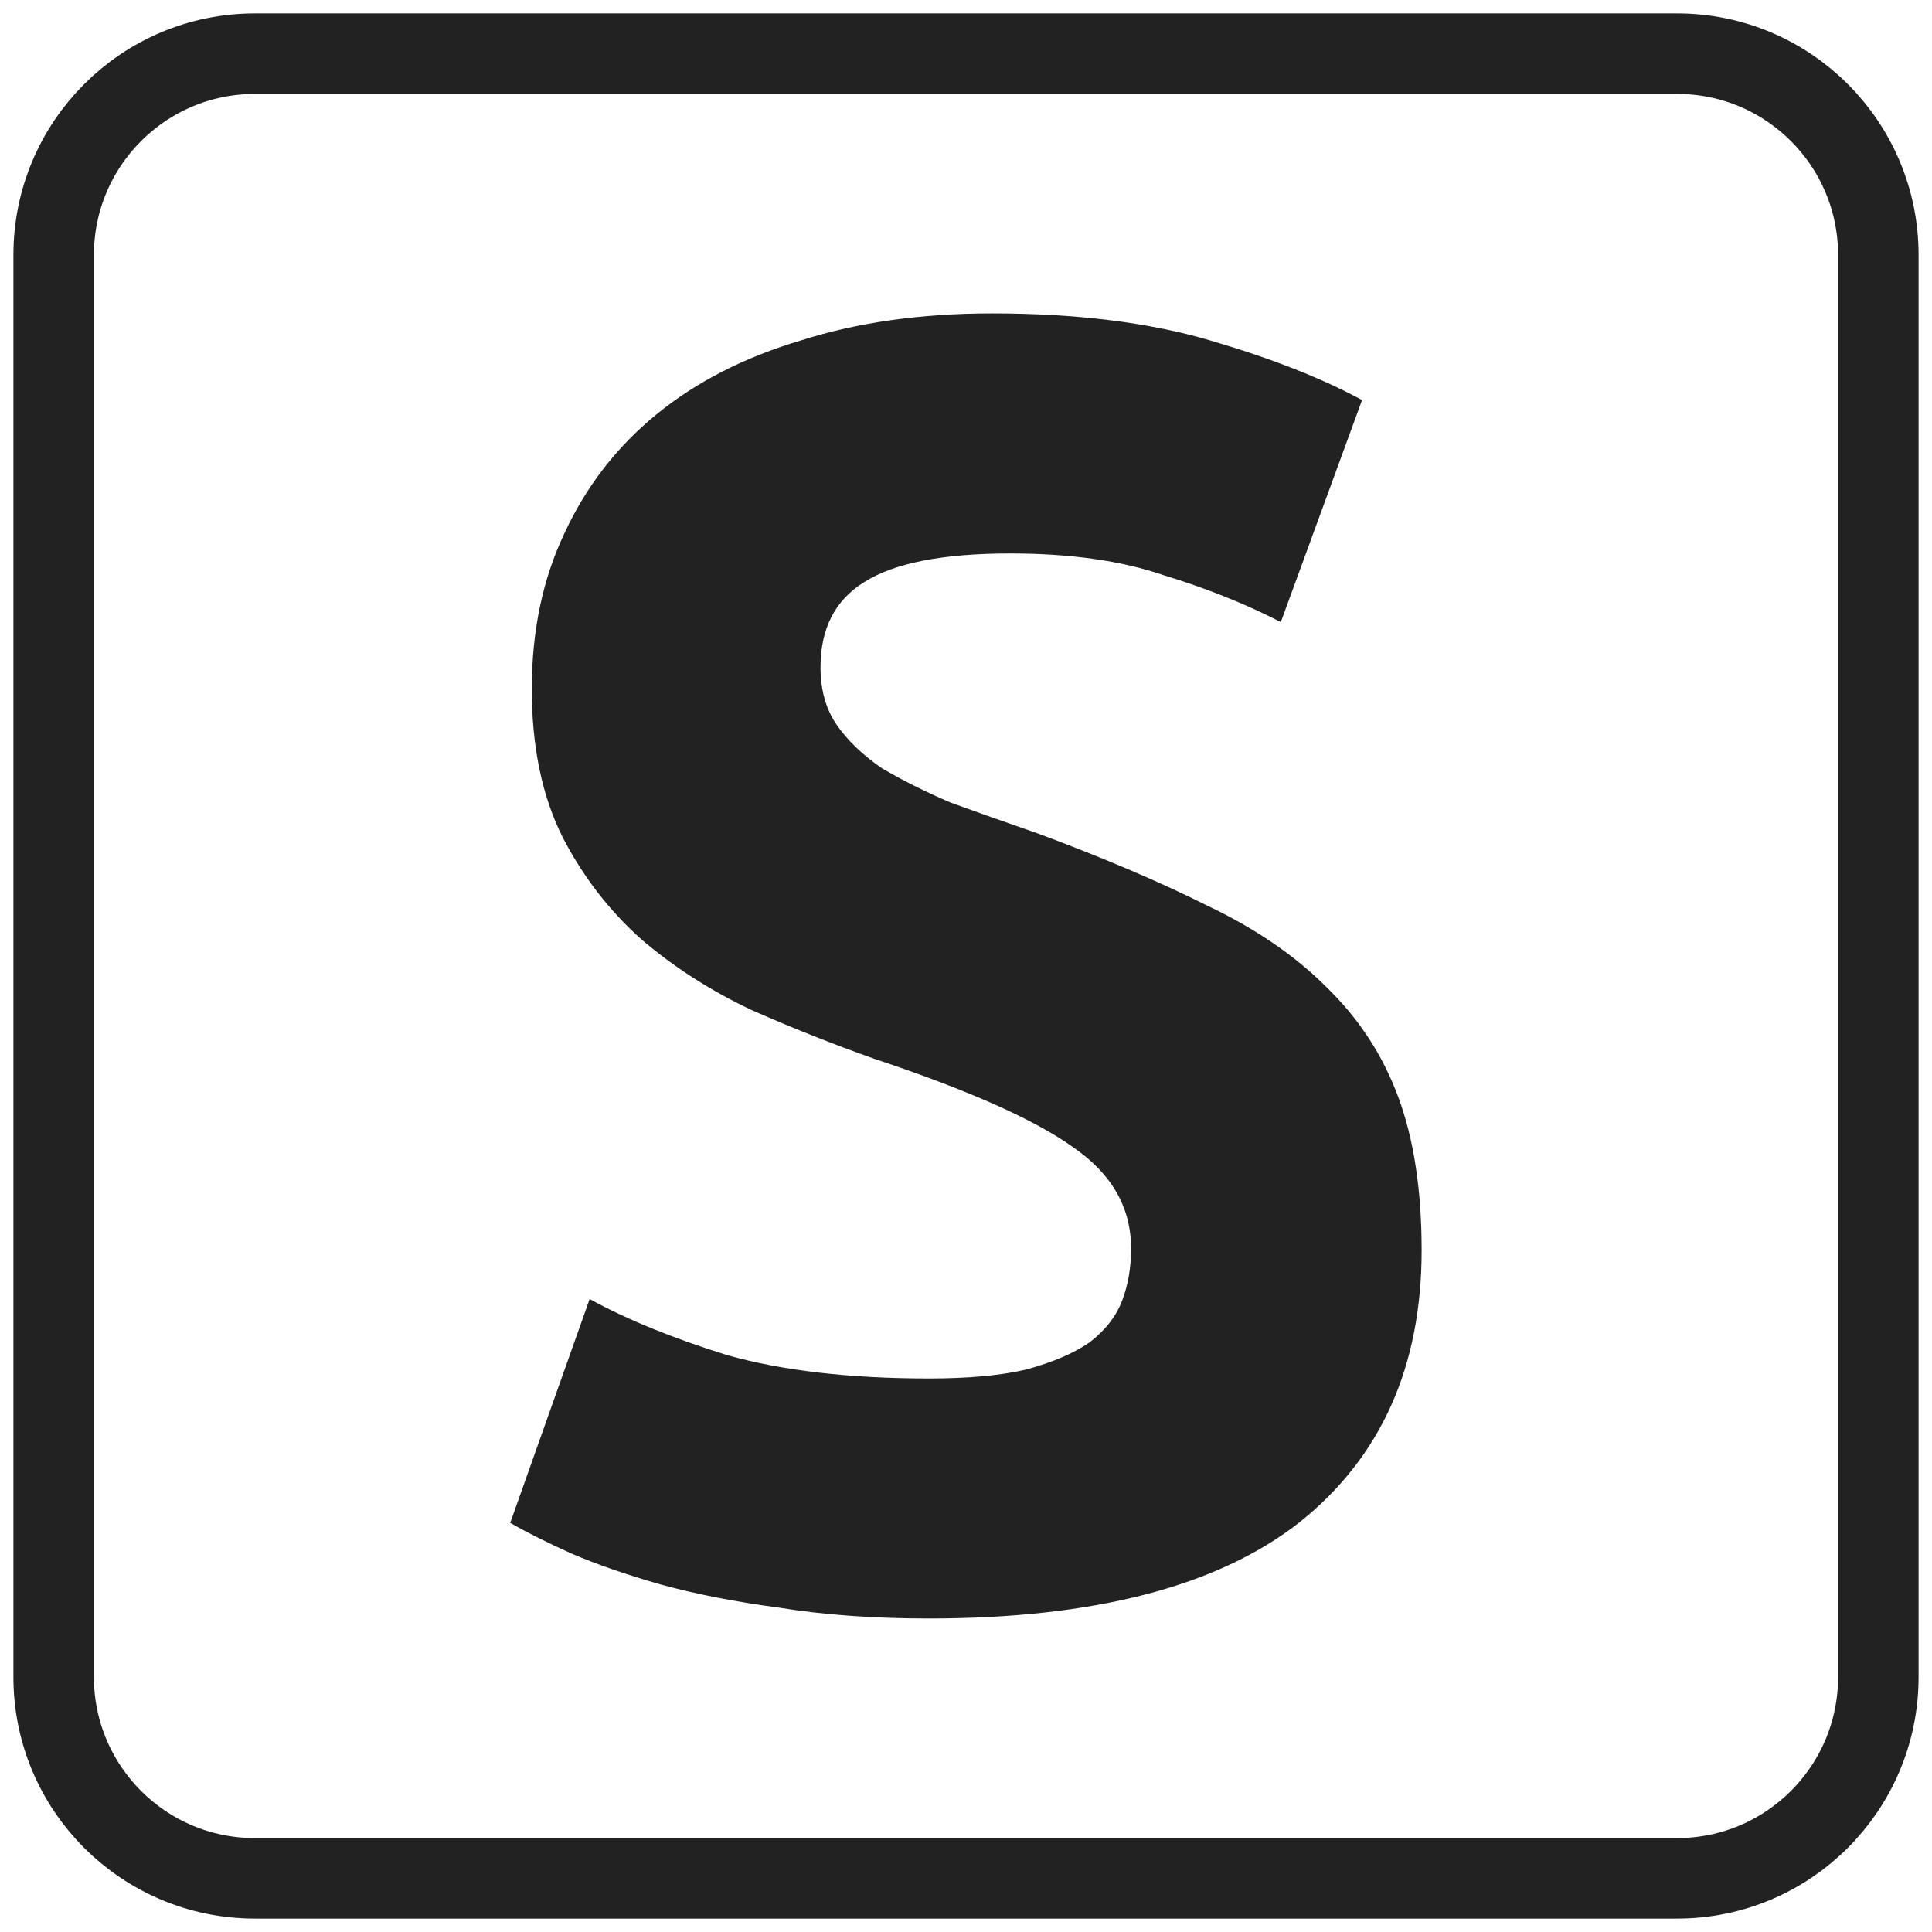
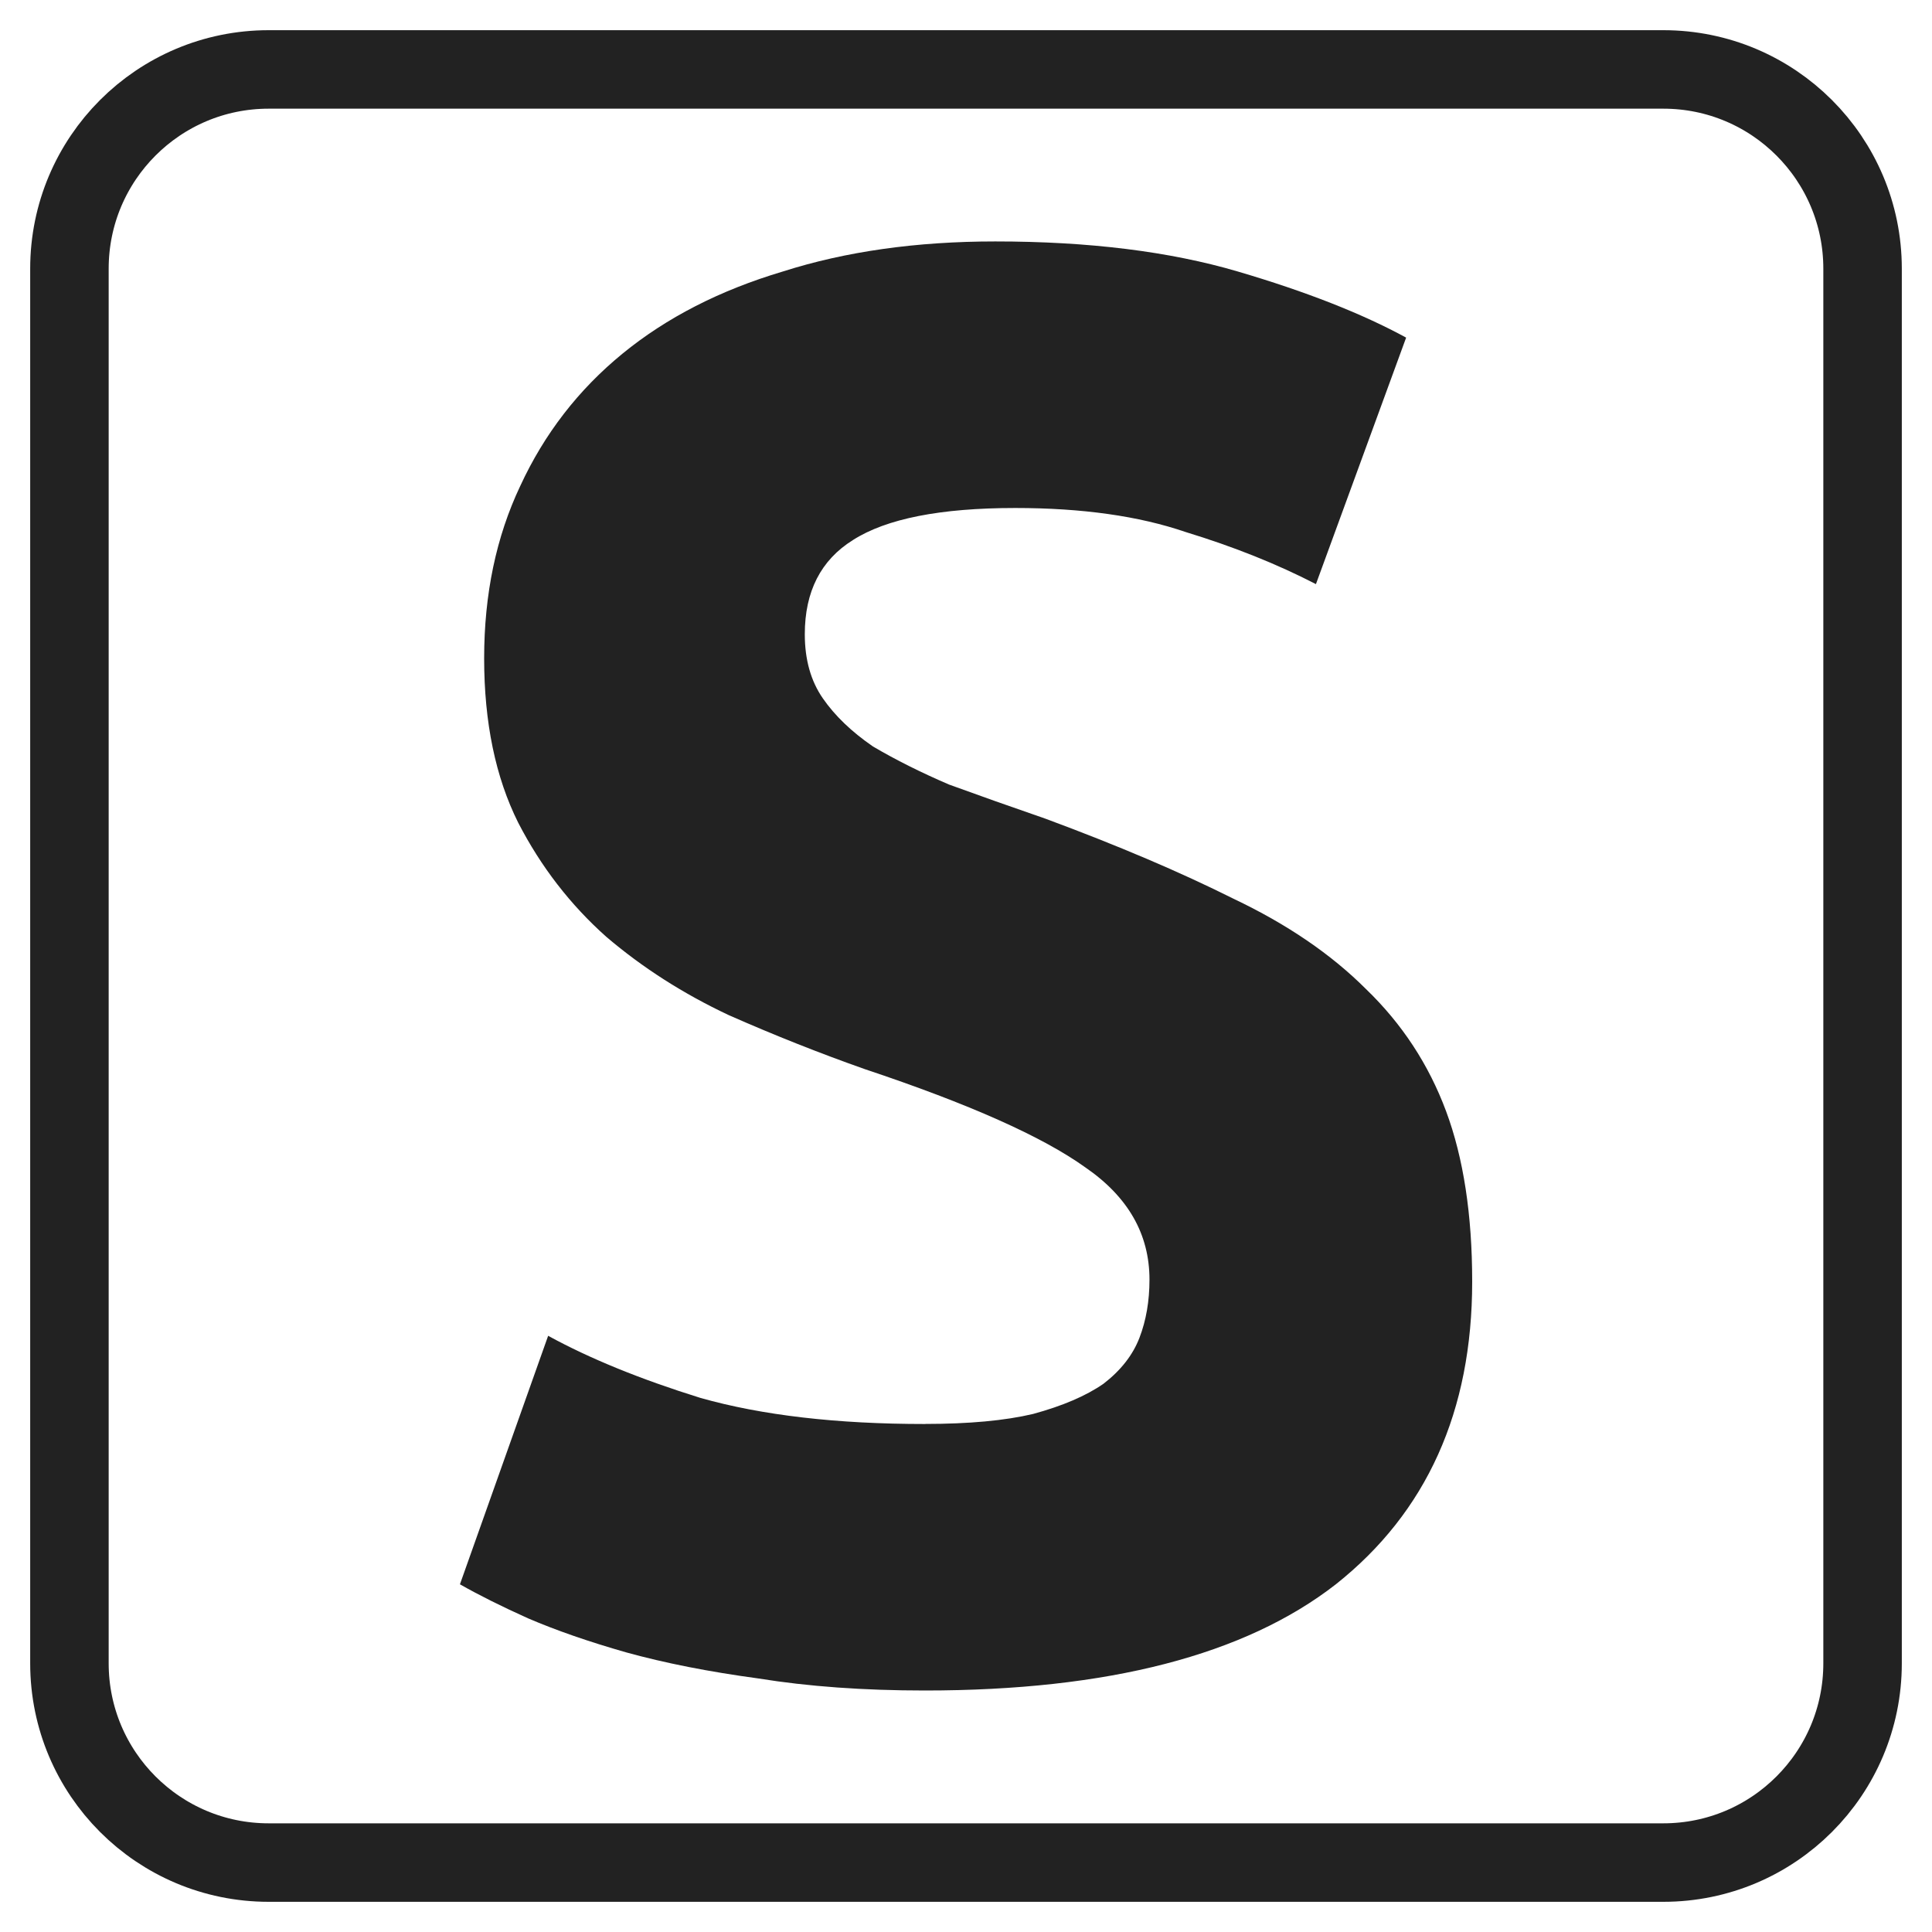
- <svg xmlns="http://www.w3.org/2000/svg" version="1.1" width="36" height="36" viewBox="0 0 36 36">
+ <svg xmlns="http://www.w3.org/2000/svg" width="32" height="32" viewBox="0 0 32 32" version="1.1">
  <style>
    :root { color: #222222 }
    @media (prefers-color-scheme: dark) { :root { color: white } }
  </style>
-   <rect style="fill:none;stroke:currentColor;stroke-width:1.5;" width="34" height="34" x="1" y="1" ry="3.75" />
-   <path style="fill:currentColor;" d="m 17.31,25.686 q 1.11,0 1.816,-0.168 0.74,-0.202 1.177,-0.505 0.437,-0.336 0.605,-0.774 0.168,-0.437 0.168,-0.975 0,-1.144 -1.076,-1.884 -1.076,-0.774 -3.7,-1.648 -1.144,-0.404 -2.287,-0.908 -1.144,-0.538 -2.052,-1.312 -0.908,-0.807 -1.48,-1.917 -0.572,-1.144 -0.572,-2.758 0,-1.615 0.605,-2.893 0.605,-1.312 1.715,-2.22 1.11,-0.908 2.691,-1.379 1.581,-0.505 3.565,-0.505 2.355,0 4.07,0.505 1.715,0.505 2.825,1.11 l -1.514,4.137 q -0.975,-0.505 -2.186,-0.875 -1.177,-0.404 -2.859,-0.404 -1.884,0 -2.725,0.538 -0.807,0.505 -0.807,1.581 0,0.639 0.303,1.076 0.303,0.437 0.841,0.807 0.572,0.336 1.278,0.639 0.74,0.269 1.615,0.572 1.816,0.673 3.162,1.345 1.345,0.639 2.22,1.514 0.908,0.875 1.345,2.052 0.437,1.177 0.437,2.859 0,3.263 -2.287,5.079 -2.287,1.783 -6.895,1.783 -1.547,0 -2.792,-0.202 Q 13.274,29.79 12.299,29.521 11.357,29.251 10.65,28.949 9.978,28.646 9.507,28.377 l 1.48,-4.171 q 1.043,0.572 2.556,1.043 1.547,0.437 3.767,0.437 z" />
+   <rect width="29.7" height="29.7" x="1.15" y="1.15" ry="3.3" style="fill:none;stroke:currentColor;stroke-width:1.3" />
+   <path style="fill:currentColor" d="m 15.32,23.585 q 1.095,0 1.793,-0.166 0.73,-0.199 1.162,-0.498 0.432,-0.332 0.598,-0.763 0.166,-0.432 0.166,-0.963 0,-1.129 -1.062,-1.859 -1.062,-0.763 -3.651,-1.627 -1.129,-0.398 -2.257,-0.896 -1.129,-0.531 -2.025,-1.295 -0.896,-0.797 -1.461,-1.892 -0.564,-1.129 -0.564,-2.722 0,-1.593 0.598,-2.855 0.598,-1.295 1.693,-2.191 1.095,-0.896 2.656,-1.361 1.56,-0.498 3.519,-0.498 2.324,0 4.017,0.498 1.693,0.498 2.788,1.095 l -1.494,4.083 q -0.963,-0.498 -2.158,-0.863 -1.162,-0.398 -2.822,-0.398 -1.859,0 -2.689,0.531 -0.797,0.498 -0.797,1.56 0,0.631 0.299,1.062 0.299,0.432 0.83,0.797 0.564,0.332 1.261,0.631 0.73,0.266 1.593,0.564 1.793,0.664 3.12,1.328 1.328,0.631 2.191,1.494 0.896,0.863 1.328,2.025 0.432,1.162 0.432,2.822 0,3.22 -2.257,5.012 Q 19.867,28 15.32,28 13.793,28 12.564,27.801 11.336,27.635 10.373,27.369 9.444,27.104 8.747,26.805 8.083,26.506 7.618,26.241 l 1.461,-4.116 q 1.029,0.564 2.523,1.029 1.527,0.432 3.718,0.432 z" />
</svg>
